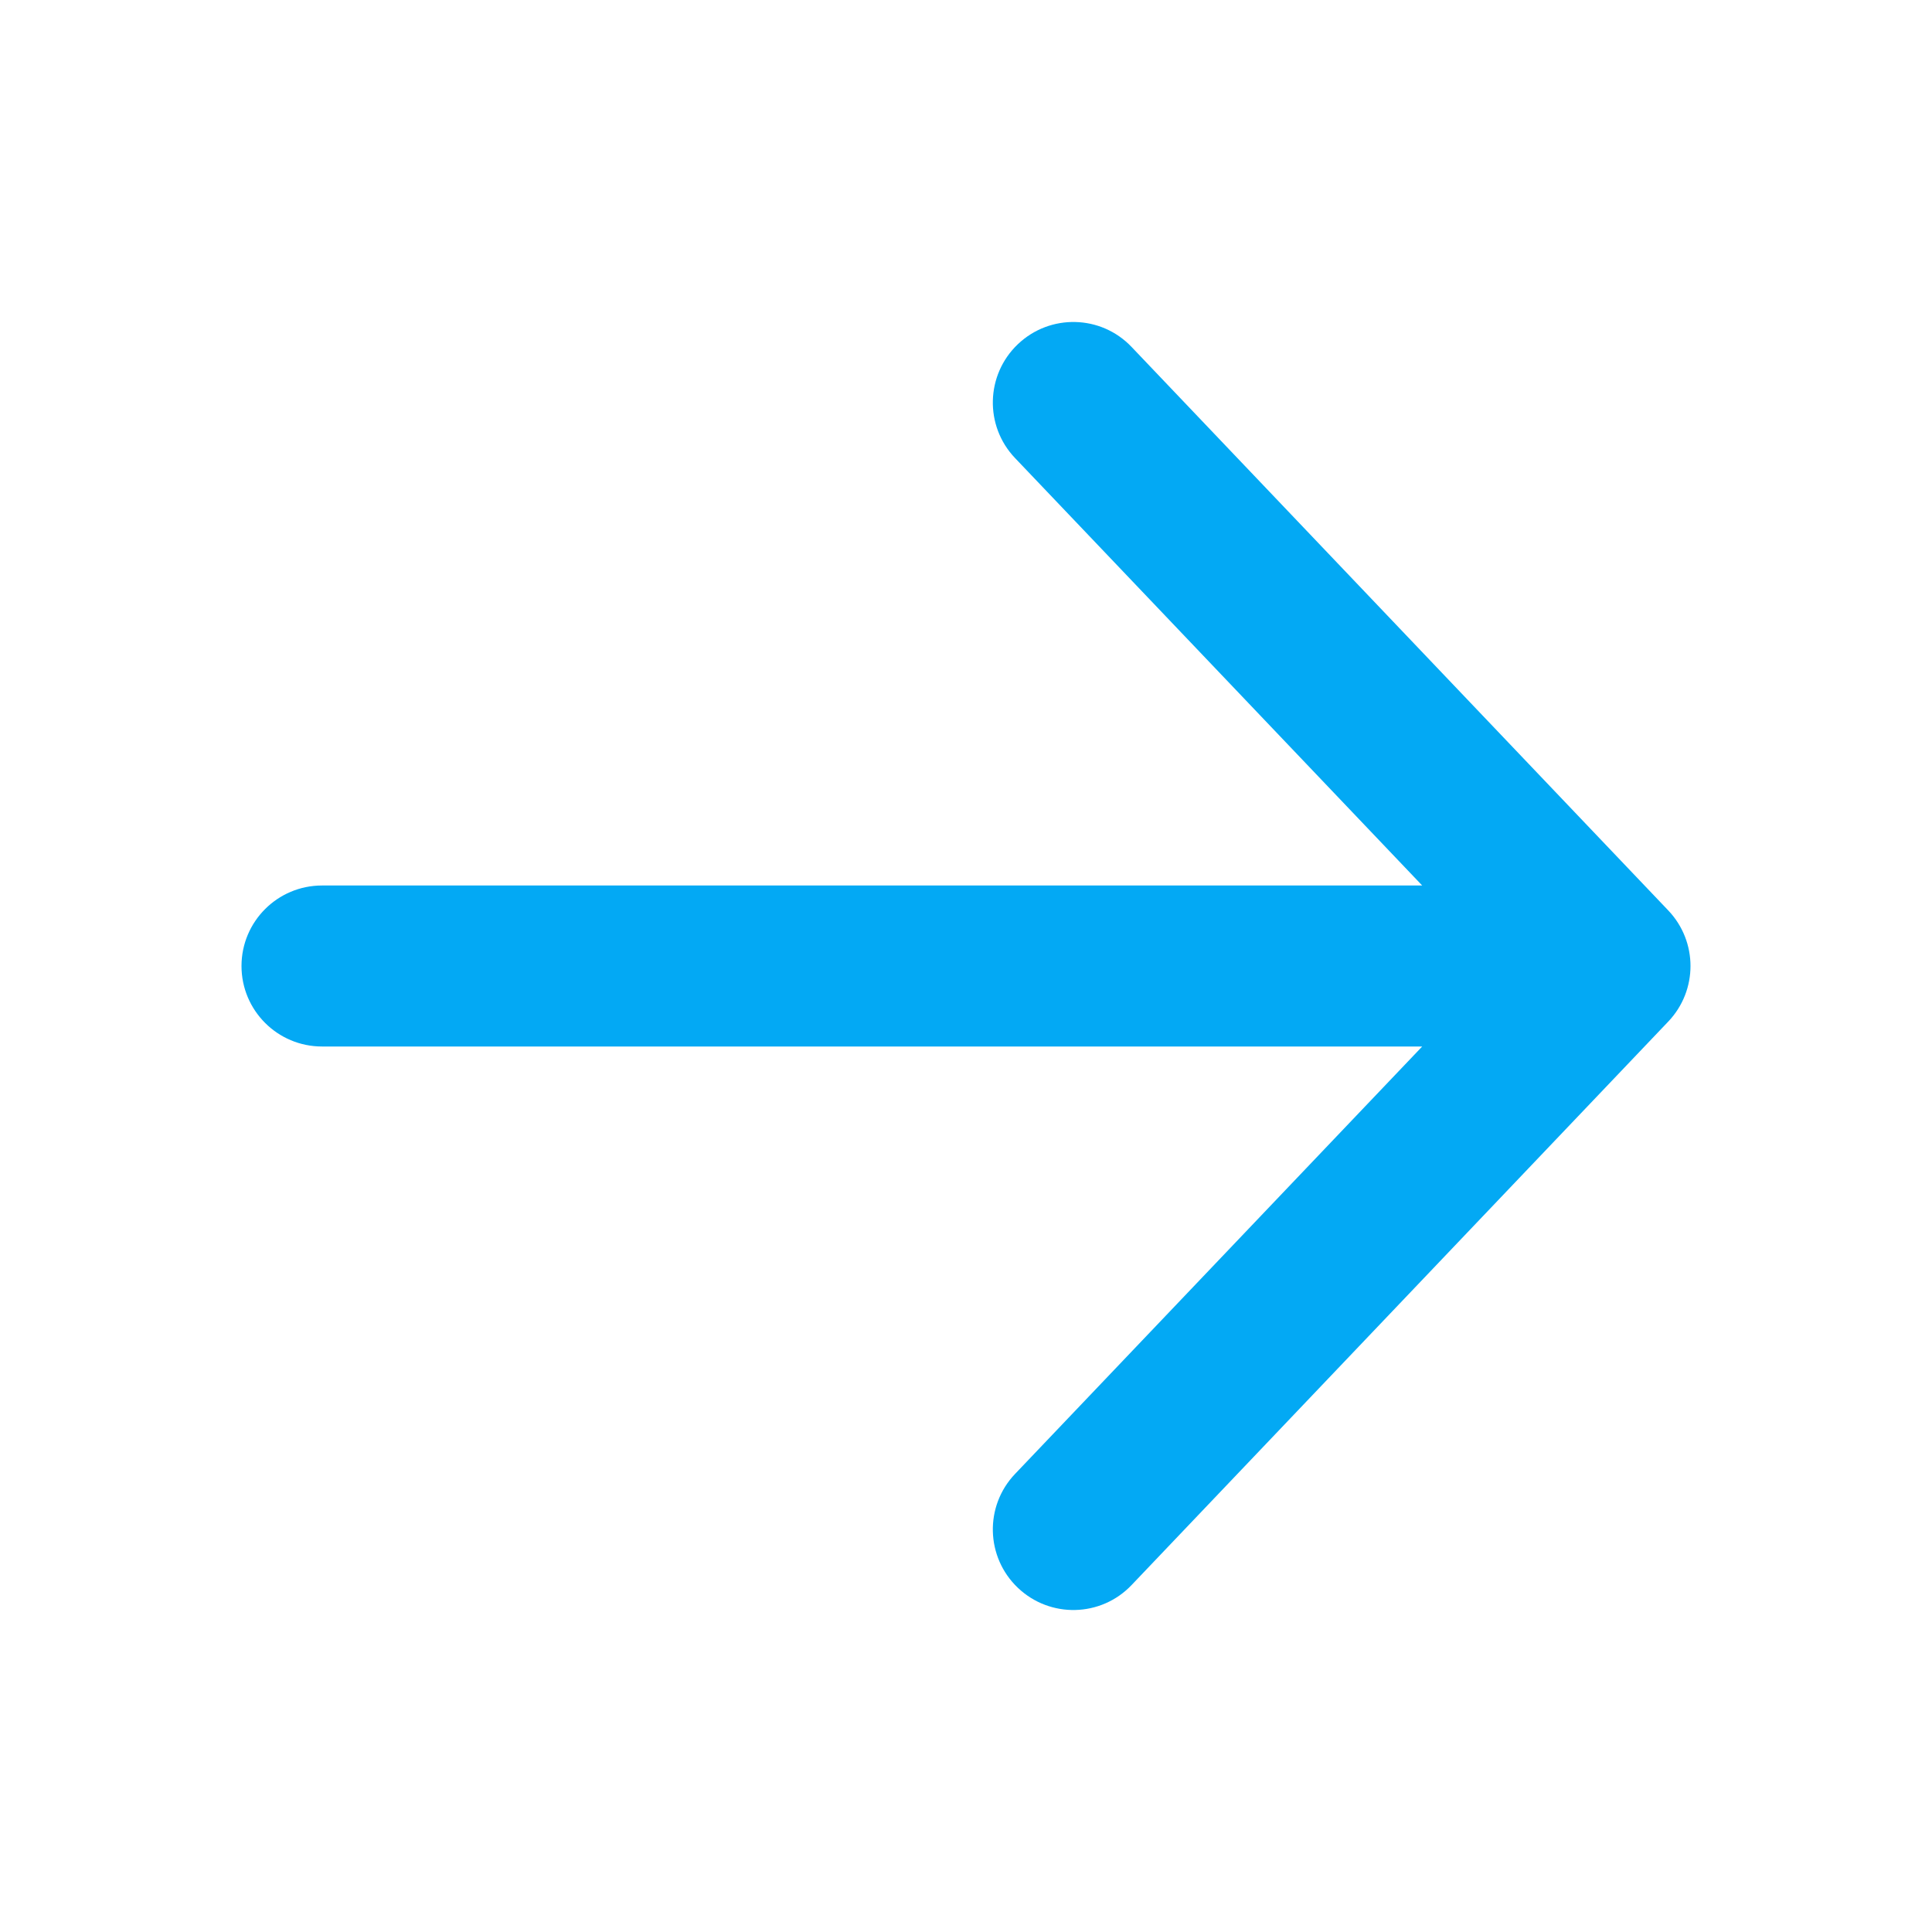
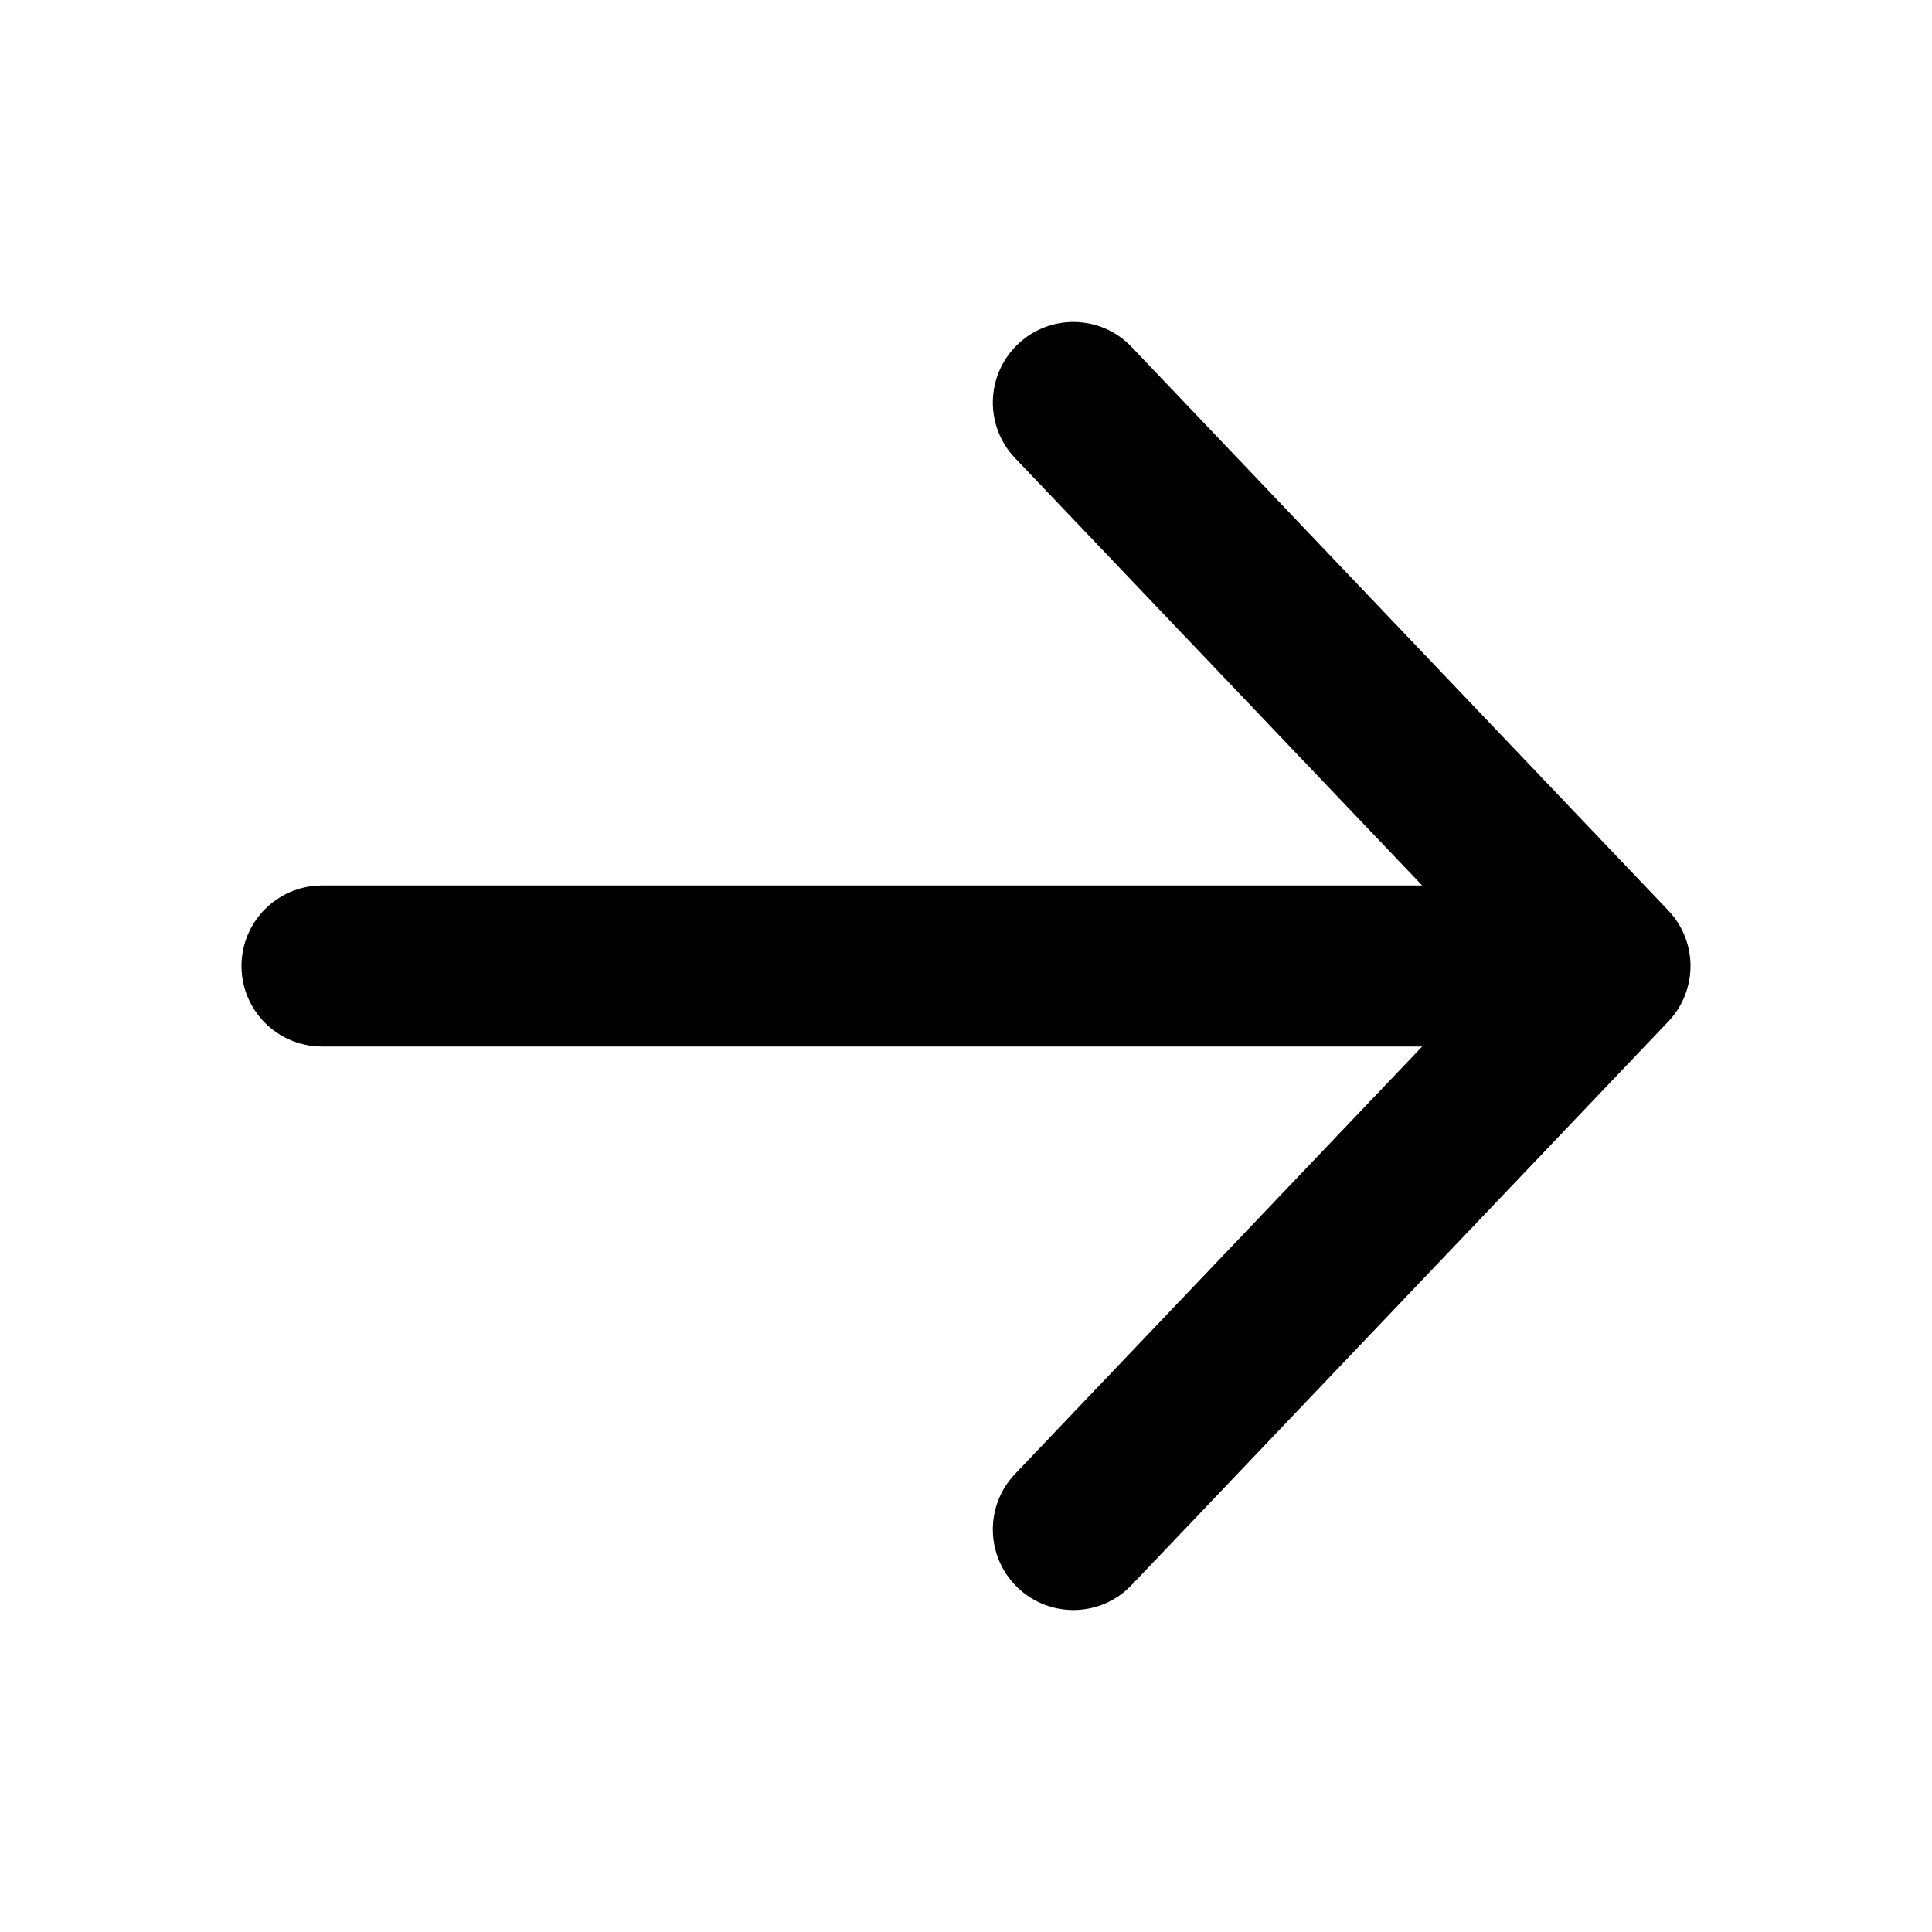
<svg xmlns="http://www.w3.org/2000/svg" id="idsvg_arrow" width="24" height="24" viewBox="0 0 24 24" fill="none">
-   <path fill-rule="evenodd" clip-rule="evenodd" d="M12.644 4.276C13.044 3.895 13.677 3.91 14.057 4.31L20.724 11.31C21.092 11.697 21.092 12.303 20.724 12.69L14.057 19.69C13.677 20.09 13.044 20.105 12.644 19.724C12.244 19.343 12.228 18.71 12.609 18.31L17.667 13L4 13C3.448 13 3 12.552 3 12C3 11.448 3.448 11 4 11L17.667 11L12.609 5.69C12.228 5.29 12.244 4.657 12.644 4.276Z" fill="#03A9F4" />
+   <path fill-rule="evenodd" clip-rule="evenodd" d="M12.644 4.276C13.044 3.895 13.677 3.91 14.057 4.31L20.724 11.31C21.092 11.697 21.092 12.303 20.724 12.69L14.057 19.69C13.677 20.09 13.044 20.105 12.644 19.724C12.244 19.343 12.228 18.71 12.609 18.31L17.667 13L4 13C3.448 13 3 12.552 3 12C3 11.448 3.448 11 4 11L17.667 11L12.609 5.69C12.228 5.29 12.244 4.657 12.644 4.276Z" fill="currentColor" />
</svg>
